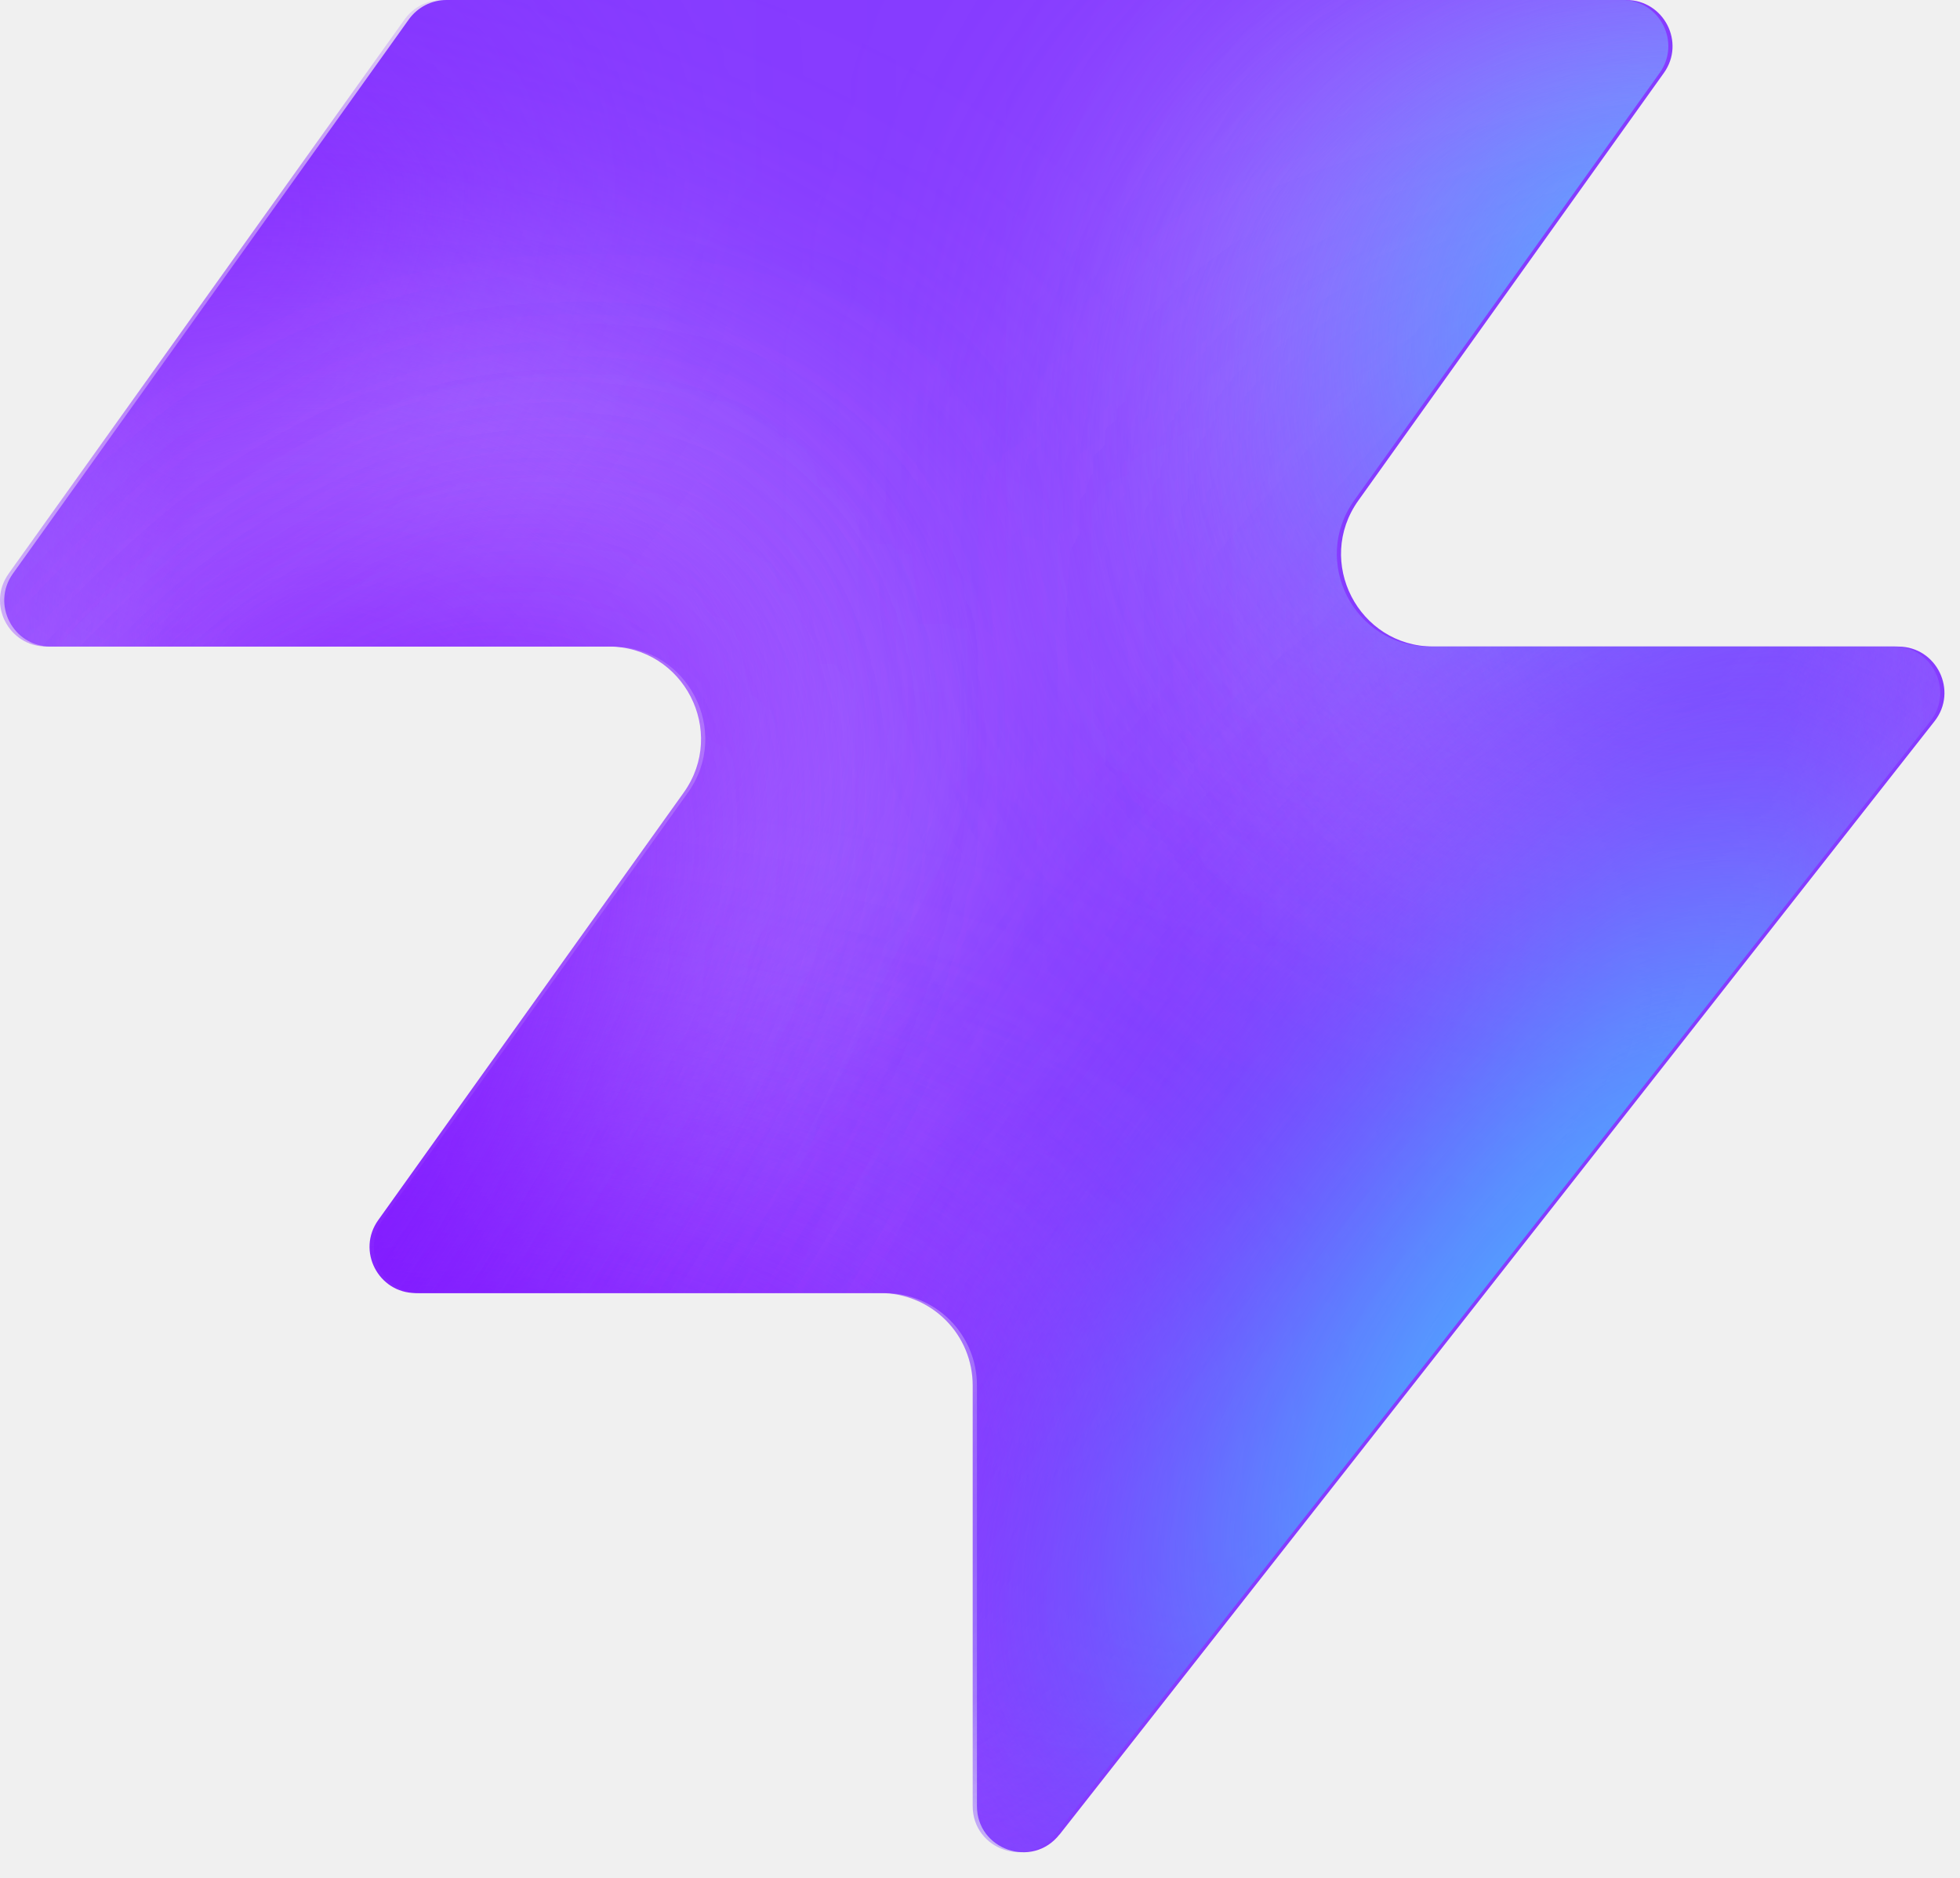
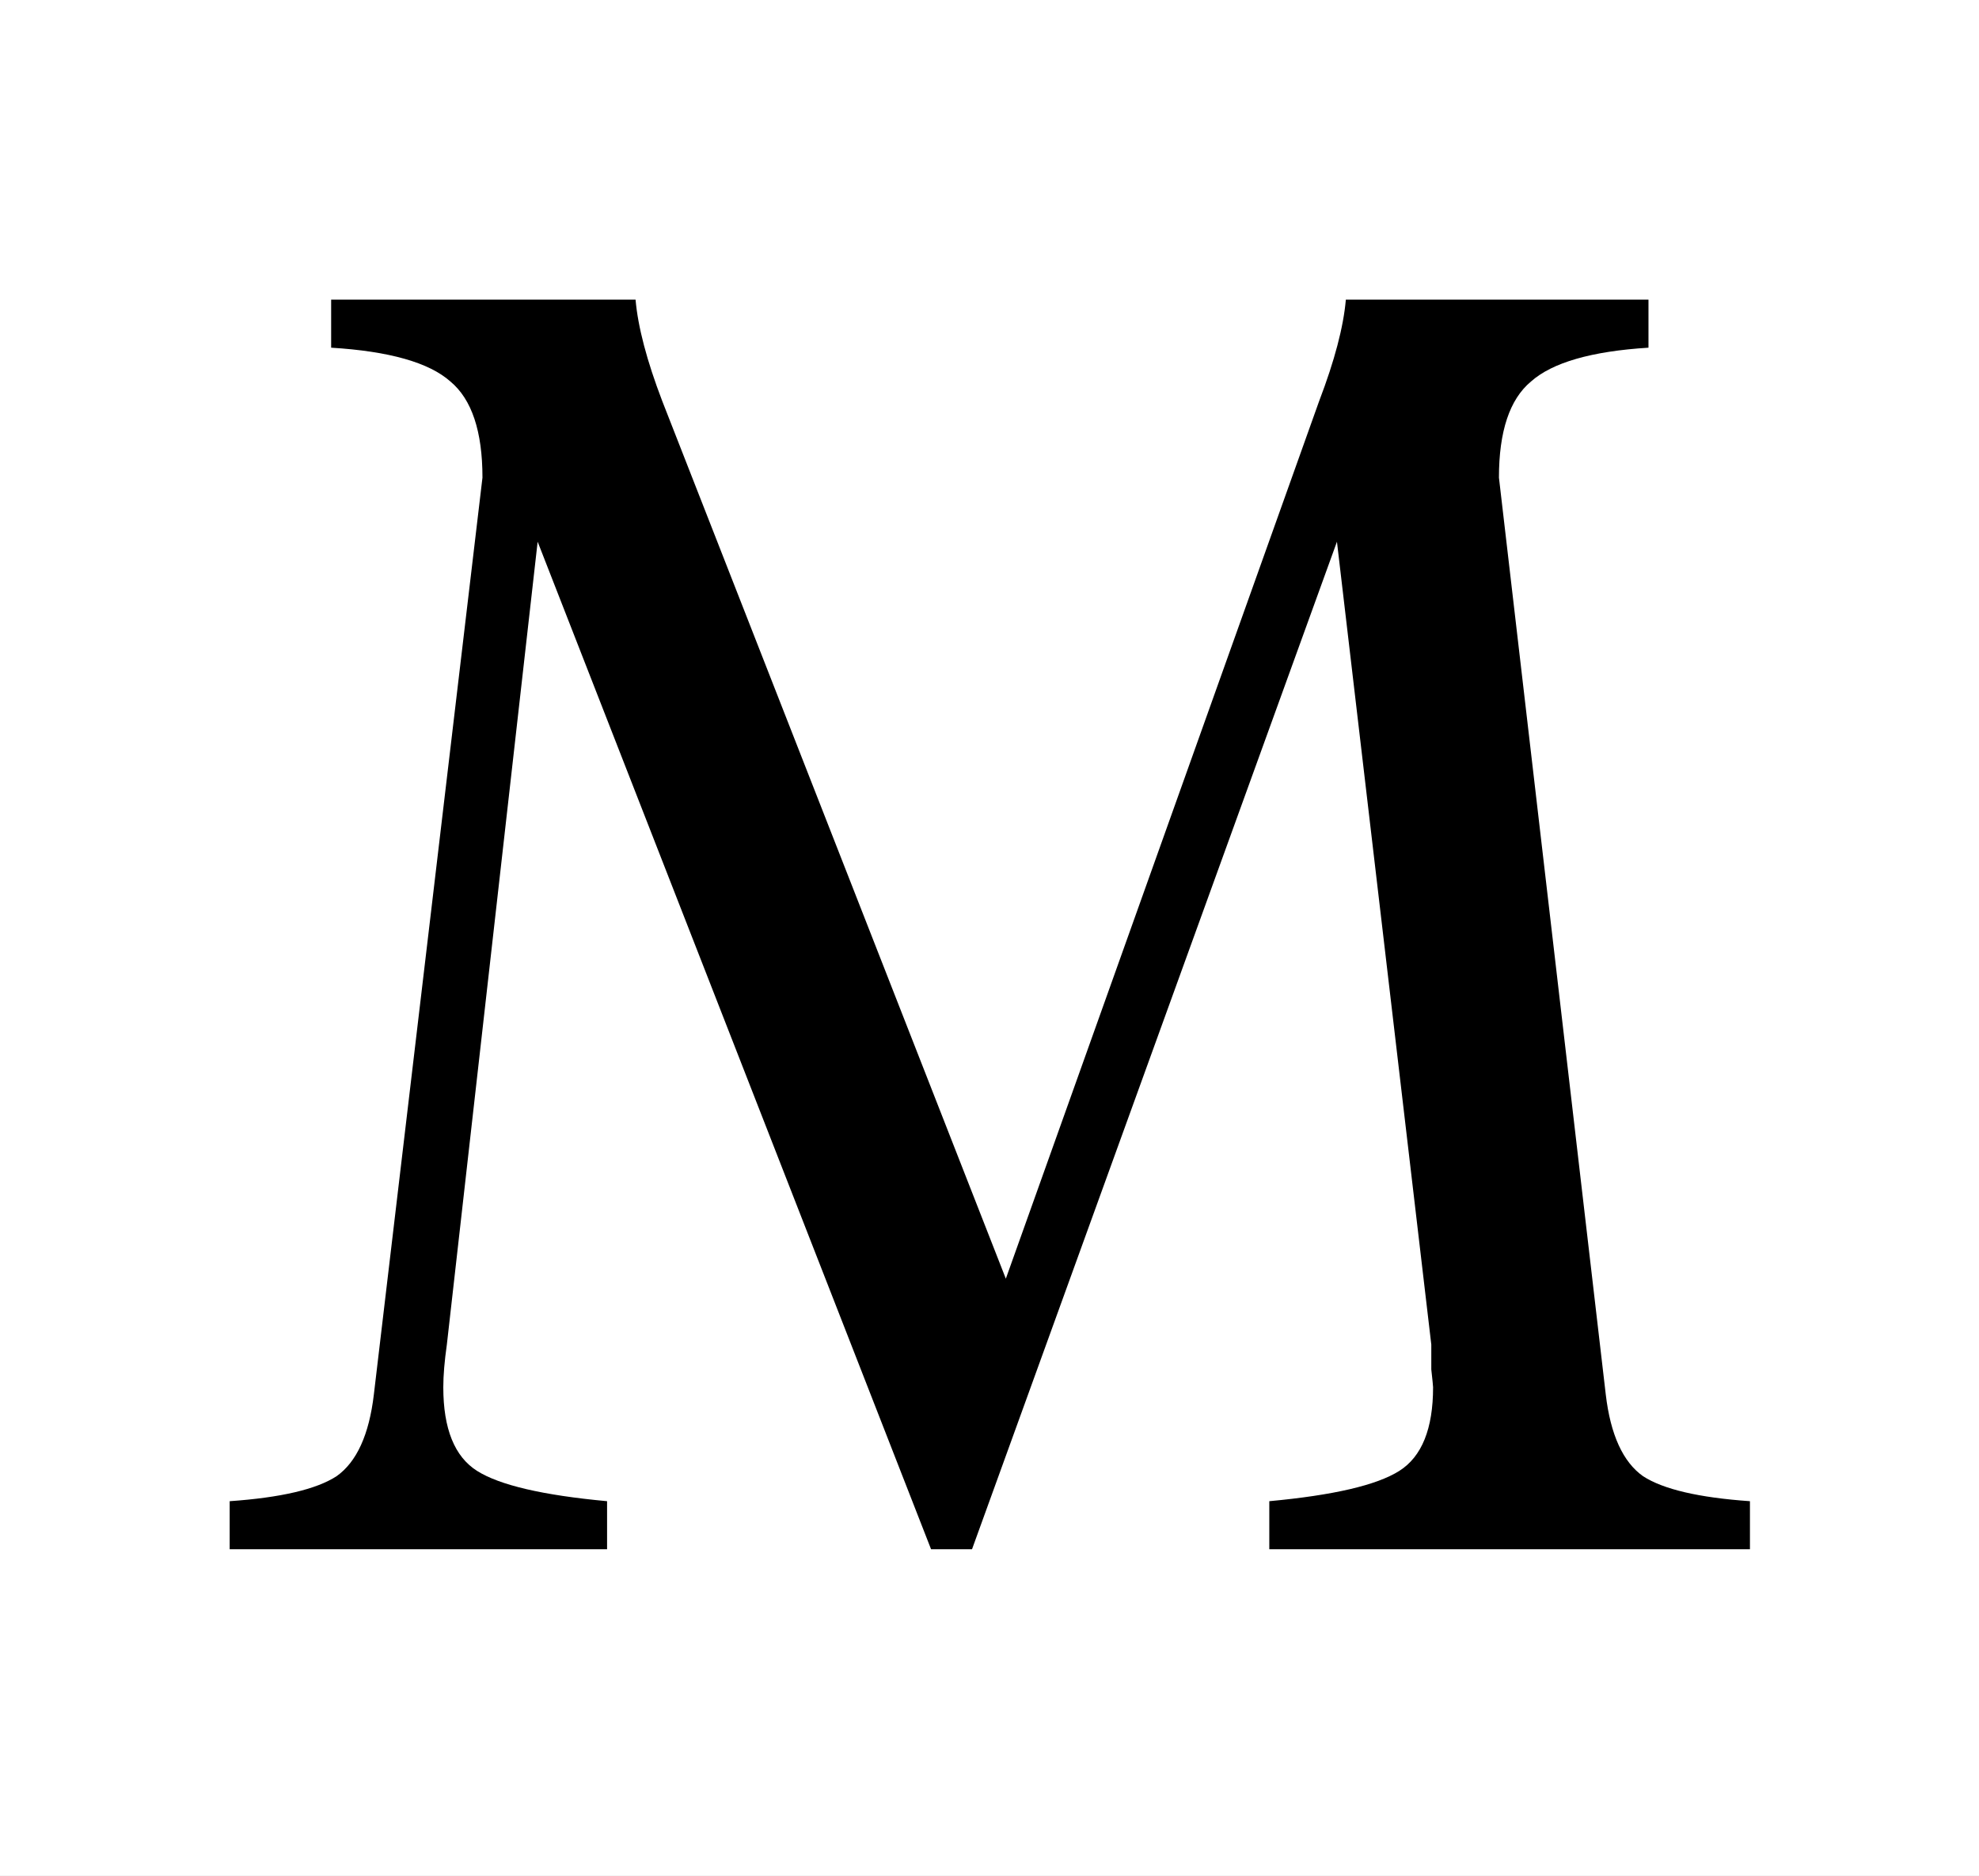
- <svg xmlns="http://www.w3.org/2000/svg" width="48" height="46" fill="none" viewBox="0 0 48 46">
-   <path fill="#863bff" d="M25.946 44.938c-.664.845-2.021.375-2.021-.698V33.937a2.26 2.26 0 0 0-2.262-2.262H10.287c-.92 0-1.456-1.04-.92-1.788l7.48-10.471c1.07-1.497 0-3.578-1.842-3.578H1.237c-.92 0-1.456-1.04-.92-1.788L10.013.474c.214-.297.556-.474.92-.474h28.894c.92 0 1.456 1.04.92 1.788l-7.48 10.471c-1.07 1.498 0 3.579 1.842 3.579h11.377c.943 0 1.473 1.088.89 1.83L25.947 44.94z" style="fill:#863bff;fill:color(display-p3 .525 .23 1);fill-opacity:1" />
-   <mask id="a" width="48" height="46" x="0" y="0" maskUnits="userSpaceOnUse" style="mask-type:alpha">
-     <path fill="#000" d="M25.842 44.938c-.664.844-2.021.375-2.021-.698V33.937a2.26 2.26 0 0 0-2.262-2.262H10.183c-.92 0-1.456-1.04-.92-1.788l7.48-10.471c1.07-1.498 0-3.579-1.842-3.579H1.133c-.92 0-1.456-1.04-.92-1.787L9.91.473c.214-.297.556-.474.92-.474h28.894c.92 0 1.456 1.04.92 1.788l-7.48 10.471c-1.07 1.498 0 3.578 1.842 3.578h11.377c.943 0 1.473 1.088.89 1.832L25.843 44.94z" style="fill:#000;fill-opacity:1" />
-   </mask>
-   <g mask="url(#a)">
-     <g filter="url(#b)">
-       <ellipse cx="5.508" cy="14.704" fill="#ede6ff" rx="5.508" ry="14.704" style="fill:#ede6ff;fill:color(display-p3 .927 .903 1);fill-opacity:1" transform="matrix(.00324 1 1 -.00324 -4.47 31.516)" />
-     </g>
-     <g filter="url(#c)">
-       <ellipse cx="10.399" cy="29.851" fill="#ede6ff" rx="10.399" ry="29.851" style="fill:#ede6ff;fill:color(display-p3 .927 .903 1);fill-opacity:1" transform="matrix(.00324 1 1 -.00324 -39.328 7.883)" />
-     </g>
-     <g filter="url(#d)">
-       <ellipse cx="5.508" cy="30.487" fill="#7e14ff" rx="5.508" ry="30.487" style="fill:#7e14ff;fill:color(display-p3 .492 .077 1);fill-opacity:1" transform="rotate(89.814 -25.913 -14.639)scale(1 -1)" />
-     </g>
-     <g filter="url(#e)">
-       <ellipse cx="5.508" cy="30.599" fill="#7e14ff" rx="5.508" ry="30.599" style="fill:#7e14ff;fill:color(display-p3 .492 .077 1);fill-opacity:1" transform="rotate(89.814 -32.644 -3.334)scale(1 -1)" />
-     </g>
-     <g filter="url(#f)">
-       <ellipse cx="5.508" cy="30.599" fill="#7e14ff" rx="5.508" ry="30.599" style="fill:#7e14ff;fill:color(display-p3 .492 .077 1);fill-opacity:1" transform="matrix(.00324 1 1 -.00324 -34.34 30.47)" />
-     </g>
-     <g filter="url(#g)">
-       <ellipse cx="14.072" cy="22.078" fill="#ede6ff" rx="14.072" ry="22.078" style="fill:#ede6ff;fill:color(display-p3 .927 .903 1);fill-opacity:1" transform="rotate(93.35 24.506 48.493)scale(-1 1)" />
-     </g>
-     <g filter="url(#h)">
-       <ellipse cx="3.47" cy="21.501" fill="#7e14ff" rx="3.47" ry="21.501" style="fill:#7e14ff;fill:color(display-p3 .492 .077 1);fill-opacity:1" transform="rotate(89.009 28.708 47.59)scale(-1 1)" />
-     </g>
-     <g filter="url(#i)">
-       <ellipse cx="3.47" cy="21.501" fill="#7e14ff" rx="3.47" ry="21.501" style="fill:#7e14ff;fill:color(display-p3 .492 .077 1);fill-opacity:1" transform="rotate(89.009 28.708 47.59)scale(-1 1)" />
-     </g>
-     <g filter="url(#j)">
-       <ellipse cx=".387" cy="8.972" fill="#7e14ff" rx="4.407" ry="29.108" style="fill:#7e14ff;fill:color(display-p3 .492 .077 1);fill-opacity:1" transform="rotate(39.51 .387 8.972)" />
-     </g>
-     <g filter="url(#k)">
-       <ellipse cx="47.523" cy="-6.092" fill="#7e14ff" rx="4.407" ry="29.108" style="fill:#7e14ff;fill:color(display-p3 .492 .077 1);fill-opacity:1" transform="rotate(37.892 47.523 -6.092)" />
-     </g>
-     <g filter="url(#l)">
-       <ellipse cx="41.412" cy="6.333" fill="#47bfff" rx="5.971" ry="9.665" style="fill:#47bfff;fill:color(display-p3 .28 .748 1);fill-opacity:1" transform="rotate(37.892 41.412 6.333)" />
-     </g>
-     <g filter="url(#m)">
-       <ellipse cx="-1.879" cy="38.332" fill="#7e14ff" rx="4.407" ry="29.108" style="fill:#7e14ff;fill:color(display-p3 .492 .077 1);fill-opacity:1" transform="rotate(37.892 -1.88 38.332)" />
-     </g>
-     <g filter="url(#n)">
-       <ellipse cx="-1.879" cy="38.332" fill="#7e14ff" rx="4.407" ry="29.108" style="fill:#7e14ff;fill:color(display-p3 .492 .077 1);fill-opacity:1" transform="rotate(37.892 -1.88 38.332)" />
-     </g>
-     <g filter="url(#o)">
-       <ellipse cx="35.651" cy="29.907" fill="#7e14ff" rx="4.407" ry="29.108" style="fill:#7e14ff;fill:color(display-p3 .492 .077 1);fill-opacity:1" transform="rotate(37.892 35.651 29.907)" />
-     </g>
-     <g filter="url(#p)">
-       <ellipse cx="38.418" cy="32.4" fill="#47bfff" rx="5.971" ry="15.297" style="fill:#47bfff;fill:color(display-p3 .28 .748 1);fill-opacity:1" transform="rotate(37.892 38.418 32.4)" />
-     </g>
+ <svg xmlns="http://www.w3.org/2000/svg" width="631" height="598" viewBox="0 0 631 598" fill="none">
+   <g clip-path="url(#clip0_2100_11676)">
+     <rect width="631" height="598" fill="white" />
+     <path d="M456.366 428.725L426.283 172.735L309.924 494H296.869L171.428 172.735L142.48 428.725C141.723 434.023 141.345 438.564 141.345 442.348C141.345 455.592 144.94 464.485 152.129 469.025C159.319 473.566 173.131 476.783 193.565 478.675V494H73.232V478.675C89.504 477.539 100.856 474.891 107.289 470.728C113.721 466.187 117.695 457.484 119.208 444.618L153.832 152.301C153.832 137.544 150.427 127.327 143.615 121.651C136.804 115.596 124.127 112.001 105.586 110.866V95.541H202.646C203.403 104.244 206.241 115.029 211.16 127.894L320.708 407.724L420.607 127.894C425.526 115.029 428.364 104.244 429.121 95.541H525.614V110.866C507.451 112.001 494.963 115.596 488.152 121.651C481.341 127.327 477.935 137.544 477.935 152.301L511.991 444.618C513.505 457.484 517.478 466.187 523.911 470.728C530.344 474.891 541.696 477.539 557.967 478.675V494H404.714V478.675C425.148 476.783 438.959 473.566 446.149 469.025C453.339 464.485 456.934 455.592 456.934 442.348C456.934 441.969 456.744 440.077 456.366 436.672C456.366 432.888 456.366 430.239 456.366 428.725Z" fill="black" />
  </g>
  <defs>
-     <filter id="b" width="60.045" height="41.654" x="-19.77" y="16.149" color-interpolation-filters="sRGB" filterUnits="userSpaceOnUse">
-       <feFlood flood-opacity="0" result="BackgroundImageFix" />
-       <feBlend in="SourceGraphic" in2="BackgroundImageFix" result="shape" />
-       <feGaussianBlur result="effect1_foregroundBlur_2002_17158" stdDeviation="7.659" />
-     </filter>
-     <filter id="c" width="90.34" height="51.437" x="-54.613" y="-7.533" color-interpolation-filters="sRGB" filterUnits="userSpaceOnUse">
-       <feFlood flood-opacity="0" result="BackgroundImageFix" />
-       <feBlend in="SourceGraphic" in2="BackgroundImageFix" result="shape" />
-       <feGaussianBlur result="effect1_foregroundBlur_2002_17158" stdDeviation="7.659" />
-     </filter>
-     <filter id="d" width="79.355" height="29.4" x="-49.64" y="2.03" color-interpolation-filters="sRGB" filterUnits="userSpaceOnUse">
-       <feFlood flood-opacity="0" result="BackgroundImageFix" />
-       <feBlend in="SourceGraphic" in2="BackgroundImageFix" result="shape" />
-       <feGaussianBlur result="effect1_foregroundBlur_2002_17158" stdDeviation="4.596" />
-     </filter>
-     <filter id="e" width="79.579" height="29.4" x="-45.045" y="20.029" color-interpolation-filters="sRGB" filterUnits="userSpaceOnUse">
-       <feFlood flood-opacity="0" result="BackgroundImageFix" />
-       <feBlend in="SourceGraphic" in2="BackgroundImageFix" result="shape" />
-       <feGaussianBlur result="effect1_foregroundBlur_2002_17158" stdDeviation="4.596" />
-     </filter>
-     <filter id="f" width="79.579" height="29.4" x="-43.513" y="21.178" color-interpolation-filters="sRGB" filterUnits="userSpaceOnUse">
-       <feFlood flood-opacity="0" result="BackgroundImageFix" />
-       <feBlend in="SourceGraphic" in2="BackgroundImageFix" result="shape" />
-       <feGaussianBlur result="effect1_foregroundBlur_2002_17158" stdDeviation="4.596" />
-     </filter>
-     <filter id="g" width="74.749" height="58.852" x="15.756" y="-17.901" color-interpolation-filters="sRGB" filterUnits="userSpaceOnUse">
-       <feFlood flood-opacity="0" result="BackgroundImageFix" />
-       <feBlend in="SourceGraphic" in2="BackgroundImageFix" result="shape" />
-       <feGaussianBlur result="effect1_foregroundBlur_2002_17158" stdDeviation="7.659" />
-     </filter>
-     <filter id="h" width="61.377" height="25.362" x="23.548" y="2.284" color-interpolation-filters="sRGB" filterUnits="userSpaceOnUse">
-       <feFlood flood-opacity="0" result="BackgroundImageFix" />
-       <feBlend in="SourceGraphic" in2="BackgroundImageFix" result="shape" />
-       <feGaussianBlur result="effect1_foregroundBlur_2002_17158" stdDeviation="4.596" />
-     </filter>
-     <filter id="i" width="61.377" height="25.362" x="23.548" y="2.284" color-interpolation-filters="sRGB" filterUnits="userSpaceOnUse">
-       <feFlood flood-opacity="0" result="BackgroundImageFix" />
-       <feBlend in="SourceGraphic" in2="BackgroundImageFix" result="shape" />
-       <feGaussianBlur result="effect1_foregroundBlur_2002_17158" stdDeviation="4.596" />
-     </filter>
-     <filter id="j" width="56.045" height="63.649" x="-27.636" y="-22.853" color-interpolation-filters="sRGB" filterUnits="userSpaceOnUse">
-       <feFlood flood-opacity="0" result="BackgroundImageFix" />
-       <feBlend in="SourceGraphic" in2="BackgroundImageFix" result="shape" />
-       <feGaussianBlur result="effect1_foregroundBlur_2002_17158" stdDeviation="4.596" />
-     </filter>
-     <filter id="k" width="54.814" height="64.646" x="20.116" y="-38.415" color-interpolation-filters="sRGB" filterUnits="userSpaceOnUse">
-       <feFlood flood-opacity="0" result="BackgroundImageFix" />
-       <feBlend in="SourceGraphic" in2="BackgroundImageFix" result="shape" />
-       <feGaussianBlur result="effect1_foregroundBlur_2002_17158" stdDeviation="4.596" />
-     </filter>
-     <filter id="l" width="33.541" height="35.313" x="24.641" y="-11.323" color-interpolation-filters="sRGB" filterUnits="userSpaceOnUse">
-       <feFlood flood-opacity="0" result="BackgroundImageFix" />
-       <feBlend in="SourceGraphic" in2="BackgroundImageFix" result="shape" />
-       <feGaussianBlur result="effect1_foregroundBlur_2002_17158" stdDeviation="4.596" />
-     </filter>
-     <filter id="m" width="54.814" height="64.646" x="-29.286" y="6.009" color-interpolation-filters="sRGB" filterUnits="userSpaceOnUse">
-       <feFlood flood-opacity="0" result="BackgroundImageFix" />
-       <feBlend in="SourceGraphic" in2="BackgroundImageFix" result="shape" />
-       <feGaussianBlur result="effect1_foregroundBlur_2002_17158" stdDeviation="4.596" />
-     </filter>
-     <filter id="n" width="54.814" height="64.646" x="-29.286" y="6.009" color-interpolation-filters="sRGB" filterUnits="userSpaceOnUse">
-       <feFlood flood-opacity="0" result="BackgroundImageFix" />
-       <feBlend in="SourceGraphic" in2="BackgroundImageFix" result="shape" />
-       <feGaussianBlur result="effect1_foregroundBlur_2002_17158" stdDeviation="4.596" />
-     </filter>
-     <filter id="o" width="54.814" height="64.646" x="8.244" y="-2.416" color-interpolation-filters="sRGB" filterUnits="userSpaceOnUse">
-       <feFlood flood-opacity="0" result="BackgroundImageFix" />
-       <feBlend in="SourceGraphic" in2="BackgroundImageFix" result="shape" />
-       <feGaussianBlur result="effect1_foregroundBlur_2002_17158" stdDeviation="4.596" />
-     </filter>
-     <filter id="p" width="39.409" height="43.623" x="18.713" y="10.588" color-interpolation-filters="sRGB" filterUnits="userSpaceOnUse">
-       <feFlood flood-opacity="0" result="BackgroundImageFix" />
-       <feBlend in="SourceGraphic" in2="BackgroundImageFix" result="shape" />
-       <feGaussianBlur result="effect1_foregroundBlur_2002_17158" stdDeviation="4.596" />
-     </filter>
+     <clipPath id="clip0_2100_11676">
+       <rect width="631" height="598" fill="white" />
+     </clipPath>
  </defs>
</svg>
